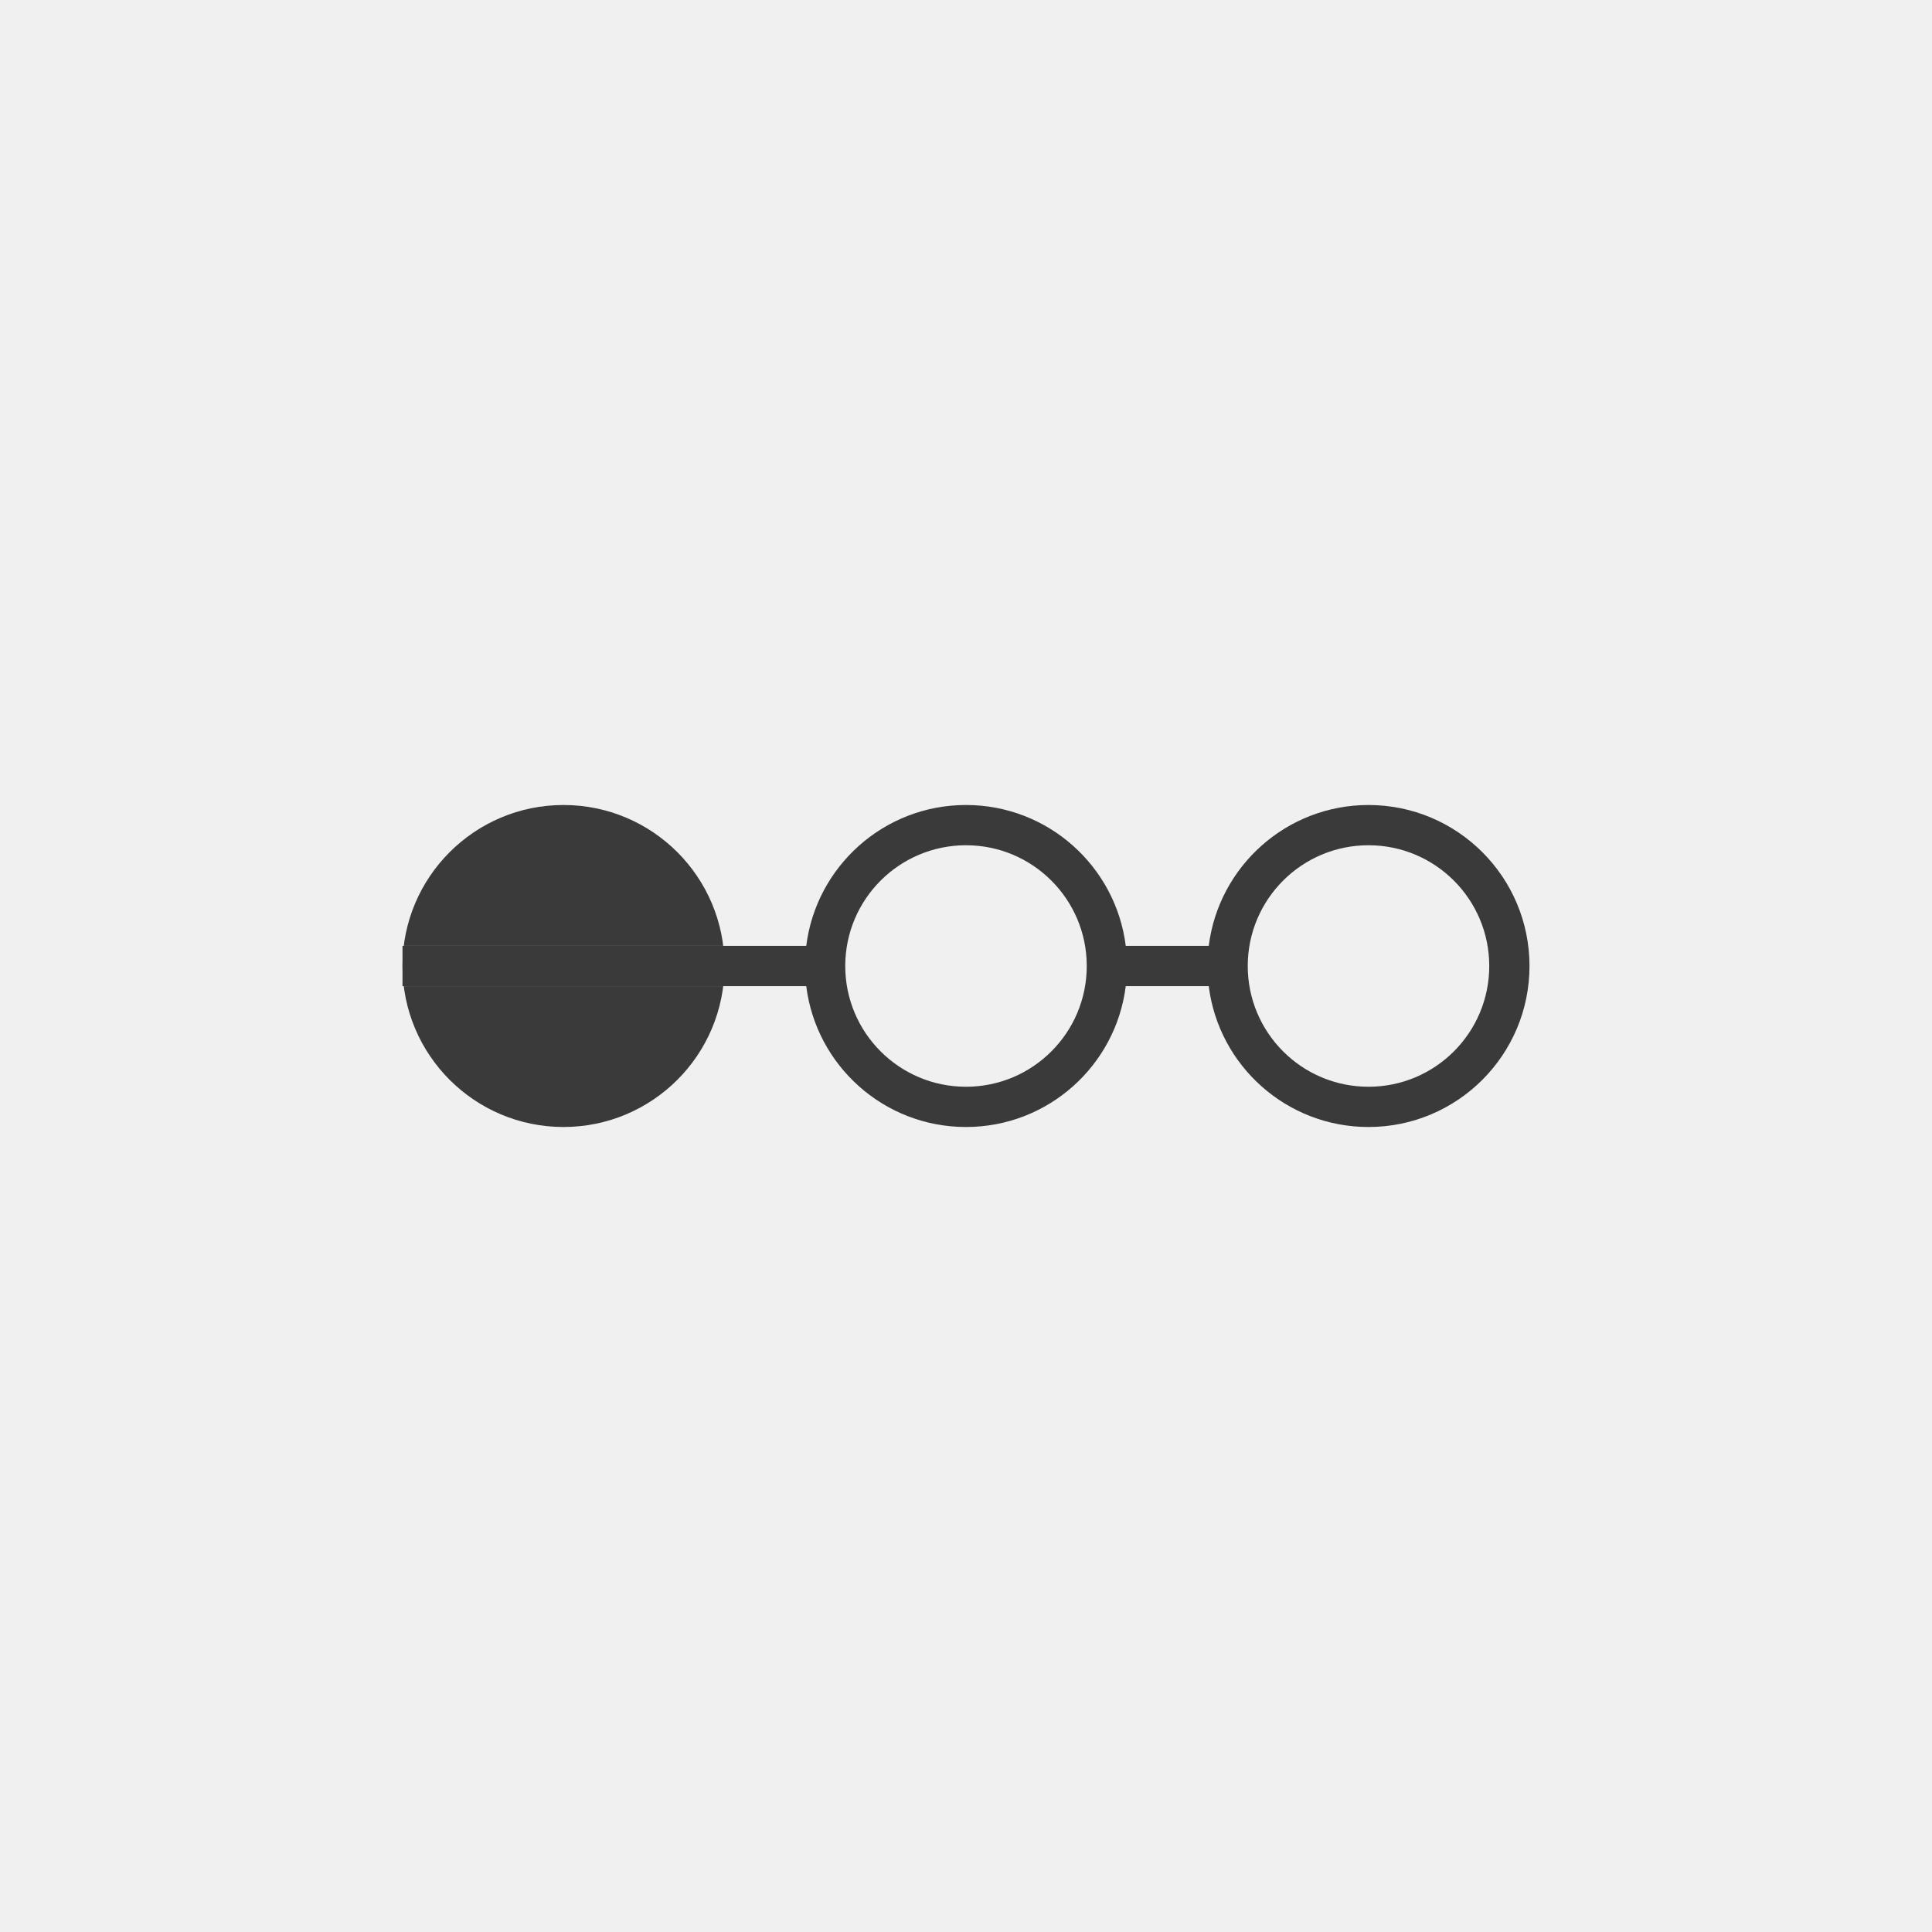
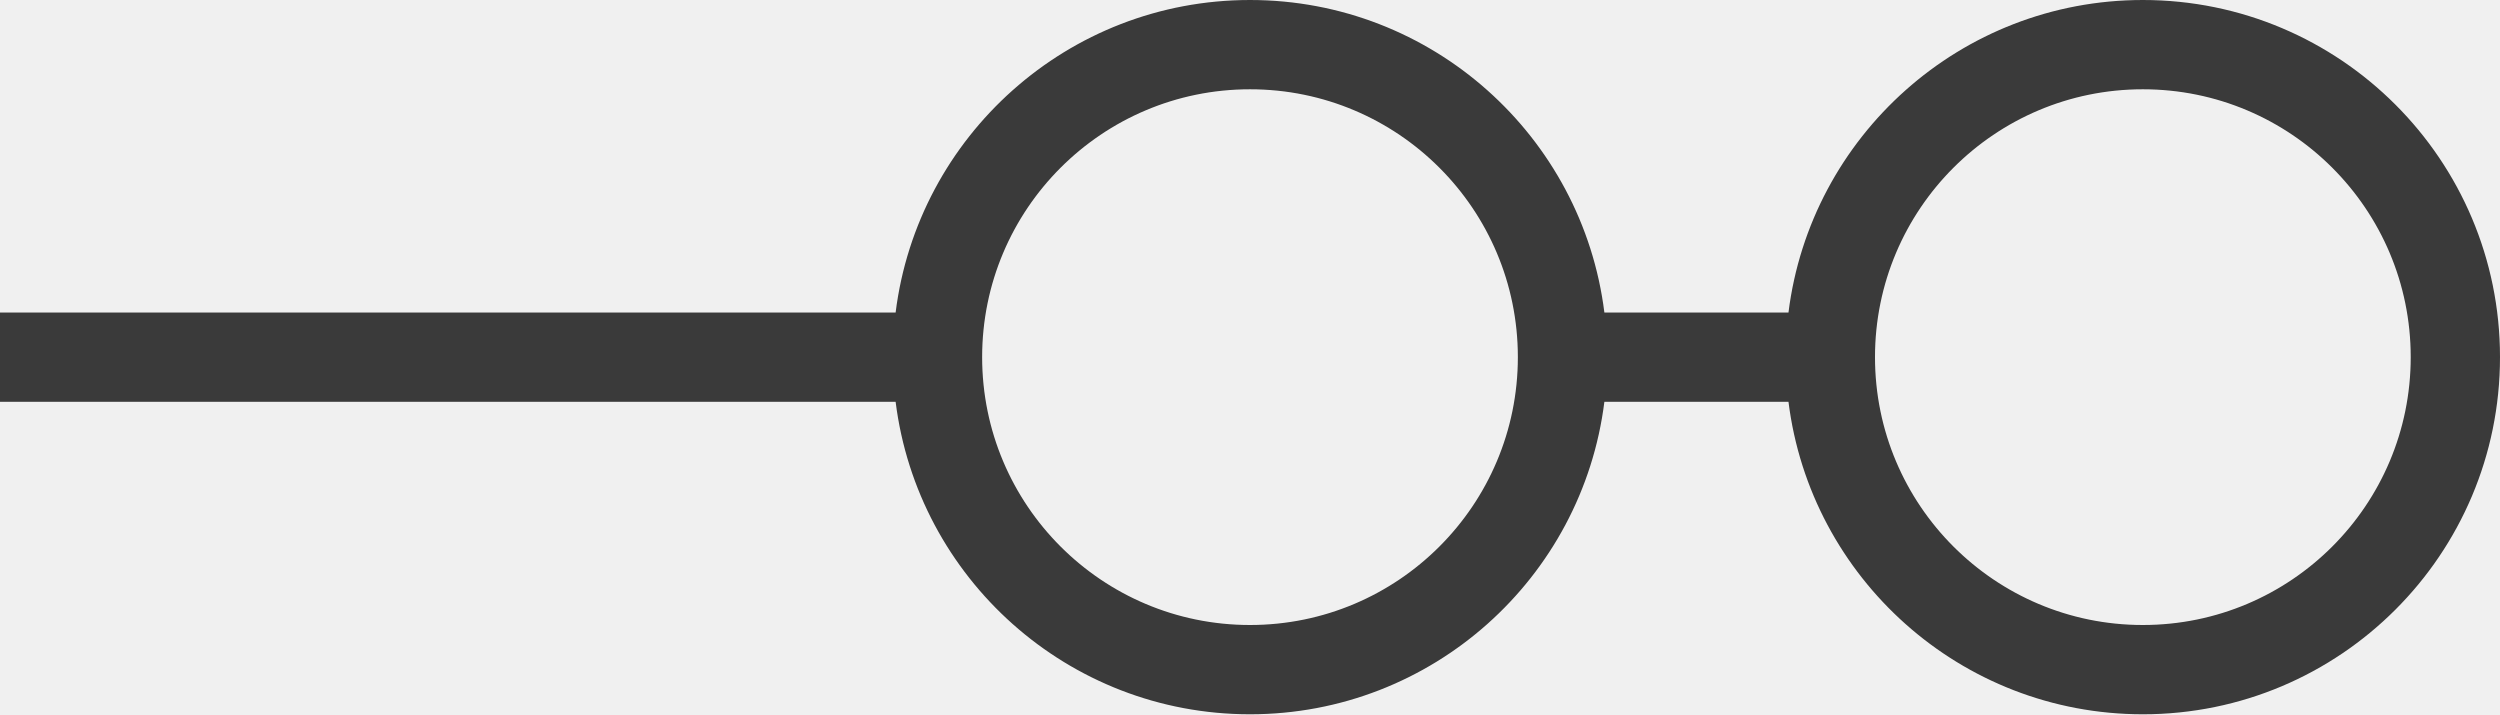
- <svg xmlns="http://www.w3.org/2000/svg" width="48" height="48" viewBox="0 0 48 48" fill="none">
-   <circle cx="14" cy="24" r="4" fill="#F2F2F2" />
-   <path d="M10 24H21" stroke="#F2F2F2" />
-   <path d="M27 24L31 24" stroke="#F2F2F2" />
-   <circle cx="34" cy="24" r="3.5" stroke="#F2F2F2" />
-   <circle cx="24" cy="24" r="3.5" stroke="#F2F2F2" />
-   <circle cx="14" cy="24" r="4" fill="#3A3A3A" />
-   <mask id="path-7-inside-1_212_50604" fill="white">
-     <path fill-rule="evenodd" clip-rule="evenodd" d="M27 24C27 25.657 25.657 27 24 27C22.343 27 21 25.657 21 24C21 22.343 22.343 21 24 21C25.657 21 27 22.343 27 24ZM27.969 24.5C27.723 26.473 26.04 28 24 28C21.96 28 20.277 26.473 20.031 24.5H10V23.5H20.031C20.277 21.527 21.96 20 24 20C26.04 20 27.723 21.527 27.969 23.5L30.031 23.5C30.277 21.527 31.96 20 34 20C36.209 20 38 21.791 38 24C38 26.209 36.209 28 34 28C31.96 28 30.277 26.473 30.031 24.5L27.969 24.5ZM31 24C31 25.657 32.343 27 34 27C35.657 27 37 25.657 37 24C37 22.343 35.657 21 34 21C32.343 21 31 22.343 31 24Z" />
+ <svg xmlns="http://www.w3.org/2000/svg" width="28" height="8" viewBox="0 0 28 8" fill="none">
+   <mask id="path-1-inside-1_846_33058" fill="white">
+     <path fill-rule="evenodd" clip-rule="evenodd" d="M17 4C17 5.657 15.657 7 14 7C12.343 7 11 5.657 11 4C11 2.343 12.343 1 14 1C15.657 1 17 2.343 17 4ZM17.969 4.5C17.723 6.473 16.04 8 14 8C11.96 8 10.277 6.473 10.031 4.5H0V3.5H10.031C10.277 1.527 11.96 0 14 0C16.04 0 17.723 1.527 17.969 3.5L20.031 3.5C20.277 1.527 21.96 0 24 0C26.209 0 28 1.791 28 4C28 6.209 26.209 8 24 8C21.96 8 20.277 6.473 20.031 4.5L17.969 4.5ZM21 4C21 5.657 22.343 7 24 7C25.657 7 27 5.657 27 4C27 2.343 25.657 1 24 1C22.343 1 21 2.343 21 4Z" />
  </mask>
-   <path fill-rule="evenodd" clip-rule="evenodd" d="M27 24C27 25.657 25.657 27 24 27C22.343 27 21 25.657 21 24C21 22.343 22.343 21 24 21C25.657 21 27 22.343 27 24ZM27.969 24.5C27.723 26.473 26.04 28 24 28C21.96 28 20.277 26.473 20.031 24.5H10V23.5H20.031C20.277 21.527 21.96 20 24 20C26.04 20 27.723 21.527 27.969 23.5L30.031 23.5C30.277 21.527 31.96 20 34 20C36.209 20 38 21.791 38 24C38 26.209 36.209 28 34 28C31.96 28 30.277 26.473 30.031 24.5L27.969 24.5ZM31 24C31 25.657 32.343 27 34 27C35.657 27 37 25.657 37 24C37 22.343 35.657 21 34 21C32.343 21 31 22.343 31 24Z" fill="#F2F2F2" />
-   <path d="M27.969 24.5V23.5L27.086 23.5L26.977 24.376L27.969 24.5ZM20.031 24.5L21.023 24.376L20.914 23.5H20.031V24.5ZM10 24.5H9V25.5H10V24.5ZM10 23.5V22.5H9V23.5H10ZM20.031 23.5V24.5H20.914L21.023 23.624L20.031 23.5ZM27.969 23.5L26.977 23.624L27.086 24.5H27.969V23.5ZM30.031 23.5V24.5L30.914 24.5L31.023 23.624L30.031 23.5ZM30.031 24.5L31.023 24.376L30.914 23.5L30.031 23.5V24.5ZM24 28C26.209 28 28 26.209 28 24H26C26 25.105 25.105 26 24 26V28ZM20 24C20 26.209 21.791 28 24 28V26C22.895 26 22 25.105 22 24H20ZM24 20C21.791 20 20 21.791 20 24H22C22 22.895 22.895 22 24 22V20ZM28 24C28 21.791 26.209 20 24 20V22C25.105 22 26 22.895 26 24H28ZM26.977 24.376C26.792 25.855 25.529 27 24 27V29C26.55 29 28.654 27.091 28.961 24.624L26.977 24.376ZM24 27C22.471 27 21.208 25.855 21.023 24.376L19.039 24.624C19.346 27.091 21.45 29 24 29V27ZM10 25.5H20.031V23.5H10V25.5ZM9 23.5V24.5H11V23.5H9ZM20.031 22.5H10V24.5H20.031V22.5ZM21.023 23.624C21.208 22.145 22.471 21 24 21V19C21.45 19 19.346 20.909 19.039 23.376L21.023 23.624ZM24 21C25.529 21 26.792 22.145 26.977 23.624L28.961 23.376C28.654 20.909 26.55 19 24 19V21ZM30.031 22.5L27.969 22.5V24.5H30.031V22.5ZM31.023 23.624C31.208 22.145 32.471 21 34 21V19C31.45 19 29.346 20.909 29.039 23.376L31.023 23.624ZM34 21C35.657 21 37 22.343 37 24H39C39 21.239 36.761 19 34 19V21ZM37 24C37 25.657 35.657 27 34 27V29C36.761 29 39 26.761 39 24H37ZM34 27C32.471 27 31.208 25.855 31.023 24.376L29.039 24.624C29.346 27.091 31.45 29 34 29V27ZM27.969 25.5L30.031 25.5V23.5L27.969 23.5V25.5ZM30 24C30 26.209 31.791 28 34 28V26C32.895 26 32 25.105 32 24H30ZM34 28C36.209 28 38 26.209 38 24H36C36 25.105 35.105 26 34 26V28ZM38 24C38 21.791 36.209 20 34 20V22C35.105 22 36 22.895 36 24H38ZM34 20C31.791 20 30 21.791 30 24H32C32 22.895 32.895 22 34 22V20Z" fill="#3A3A3A" mask="url(#path-7-inside-1_212_50604)" />
+   <path fill-rule="evenodd" clip-rule="evenodd" d="M17 4C17 5.657 15.657 7 14 7C12.343 7 11 5.657 11 4C11 2.343 12.343 1 14 1C15.657 1 17 2.343 17 4ZM17.969 4.5C17.723 6.473 16.04 8 14 8C11.96 8 10.277 6.473 10.031 4.5H0V3.5H10.031C10.277 1.527 11.96 0 14 0C16.04 0 17.723 1.527 17.969 3.5L20.031 3.5C20.277 1.527 21.96 0 24 0C26.209 0 28 1.791 28 4C28 6.209 26.209 8 24 8C21.96 8 20.277 6.473 20.031 4.5L17.969 4.5ZM21 4C21 5.657 22.343 7 24 7C25.657 7 27 5.657 27 4C27 2.343 25.657 1 24 1C22.343 1 21 2.343 21 4Z" fill="#F2F2F2" />
+   <path d="M17.969 4.5V3.5L17.086 3.5L16.977 4.376L17.969 4.5ZM10.031 4.5L11.023 4.376L10.914 3.5H10.031V4.5ZM0 4.5H-1V5.5H0V4.5ZM0 3.5V2.5H-1V3.5H0ZM10.031 3.5V4.5H10.914L11.023 3.624L10.031 3.5ZM17.969 3.5L16.977 3.624L17.086 4.5H17.969V3.5ZM20.031 3.5V4.5L20.914 4.5L21.023 3.624L20.031 3.5ZM20.031 4.5L21.023 4.376L20.914 3.5L20.031 3.5V4.5ZM14 8C16.209 8 18 6.209 18 4H16C16 5.105 15.105 6 14 6V8ZM10 4C10 6.209 11.791 8 14 8V6C12.895 6 12 5.105 12 4H10ZM14 0C11.791 0 10 1.791 10 4H12C12 2.895 12.895 2 14 2V0ZM18 4C18 1.791 16.209 0 14 0V2C15.105 2 16 2.895 16 4H18ZM16.977 4.376C16.792 5.855 15.529 7 14 7V9C16.55 9 18.654 7.091 18.961 4.624L16.977 4.376ZM14 7C12.471 7 11.208 5.855 11.023 4.376L9.039 4.624C9.346 7.091 11.45 9 14 9V7ZM0 5.5H10.031V3.5H0V5.5ZM-1 3.5V4.5H1V3.5H-1ZM10.031 2.5H0V4.5H10.031V2.5ZM11.023 3.624C11.208 2.145 12.471 1 14 1V-1C11.45 -1 9.346 0.909 9.039 3.376L11.023 3.624ZM14 1C15.529 1 16.792 2.145 16.977 3.624L18.961 3.376C18.654 0.909 16.55 -1 14 -1V1ZM20.031 2.5L17.969 2.5V4.5H20.031V2.5ZM21.023 3.624C21.208 2.145 22.471 1 24 1V-1C21.45 -1 19.346 0.909 19.039 3.376L21.023 3.624ZM24 1C25.657 1 27 2.343 27 4H29C29 1.239 26.761 -1 24 -1V1ZM27 4C27 5.657 25.657 7 24 7V9C26.761 9 29 6.761 29 4H27ZM24 7C22.471 7 21.208 5.855 21.023 4.376L19.039 4.624C19.346 7.091 21.45 9 24 9V7ZM17.969 5.5L20.031 5.5V3.5L17.969 3.5V5.5ZM20 4C20 6.209 21.791 8 24 8V6C22.895 6 22 5.105 22 4H20ZM24 8C26.209 8 28 6.209 28 4H26C26 5.105 25.105 6 24 6V8ZM28 4C28 1.791 26.209 0 24 0V2C25.105 2 26 2.895 26 4H28ZM24 0C21.791 0 20 1.791 20 4H22C22 2.895 22.895 2 24 2V0Z" fill="#3A3A3A" mask="url(#path-1-inside-1_846_33058)" />
</svg>
